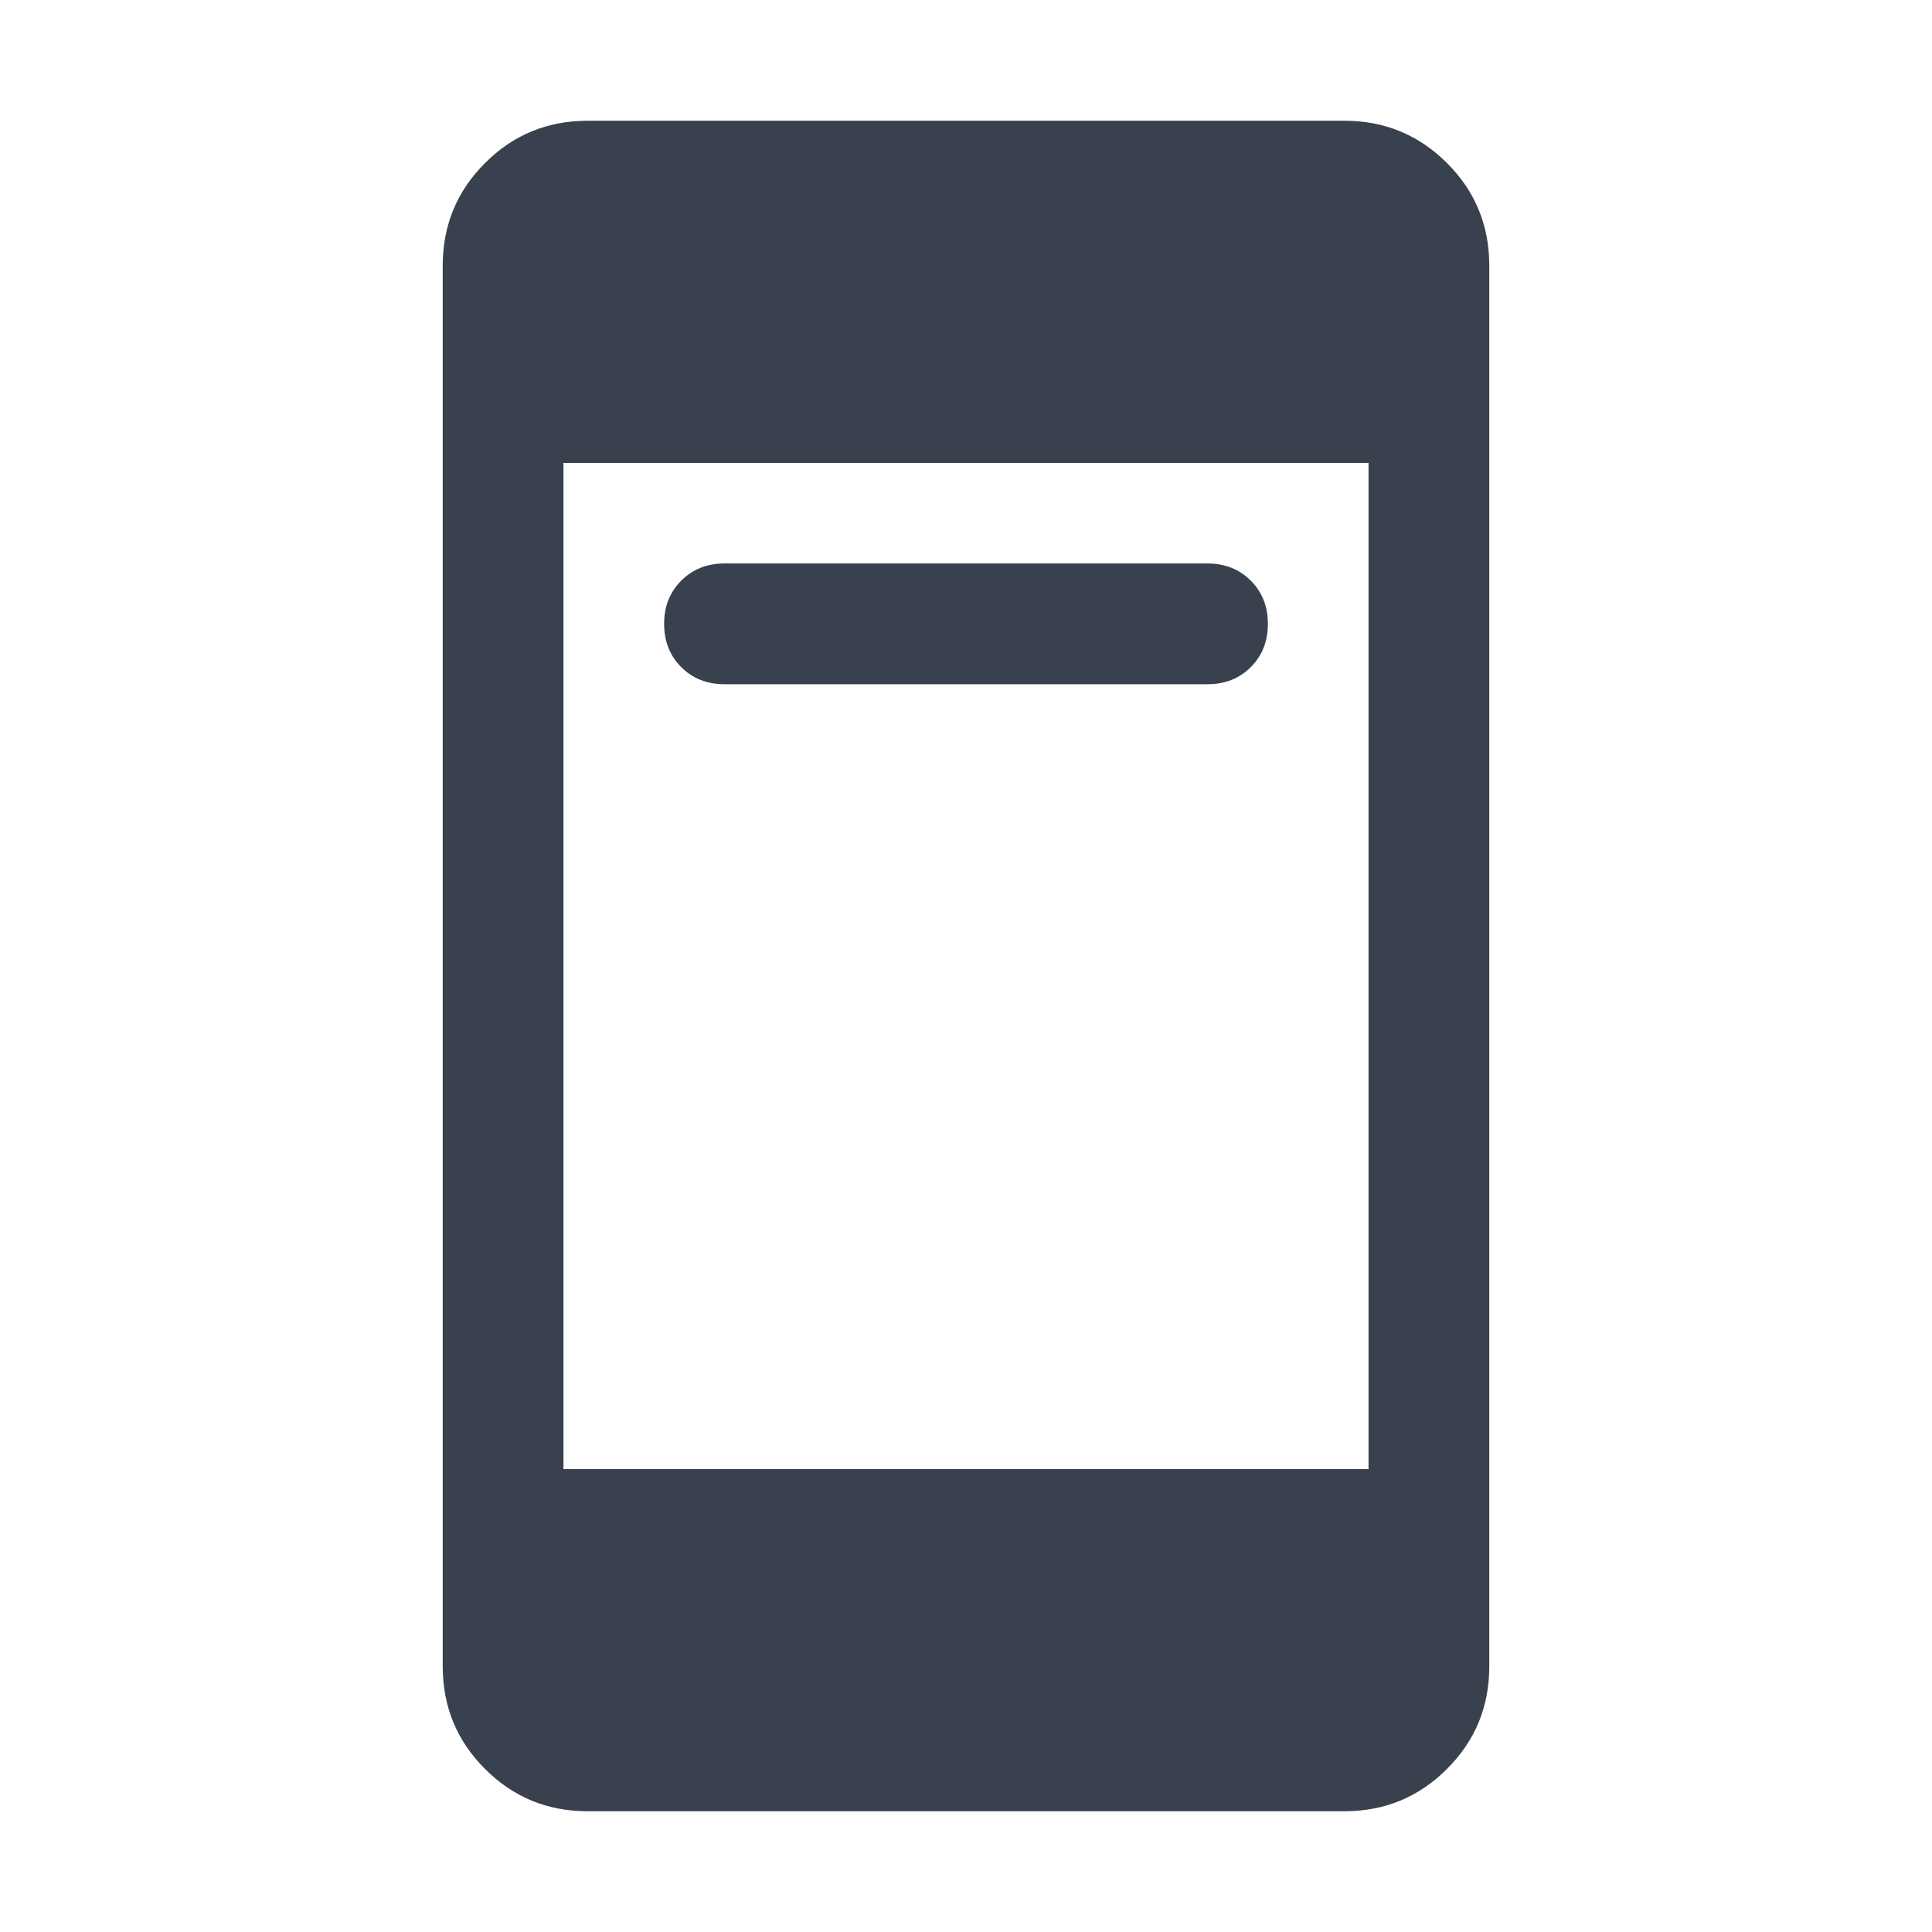
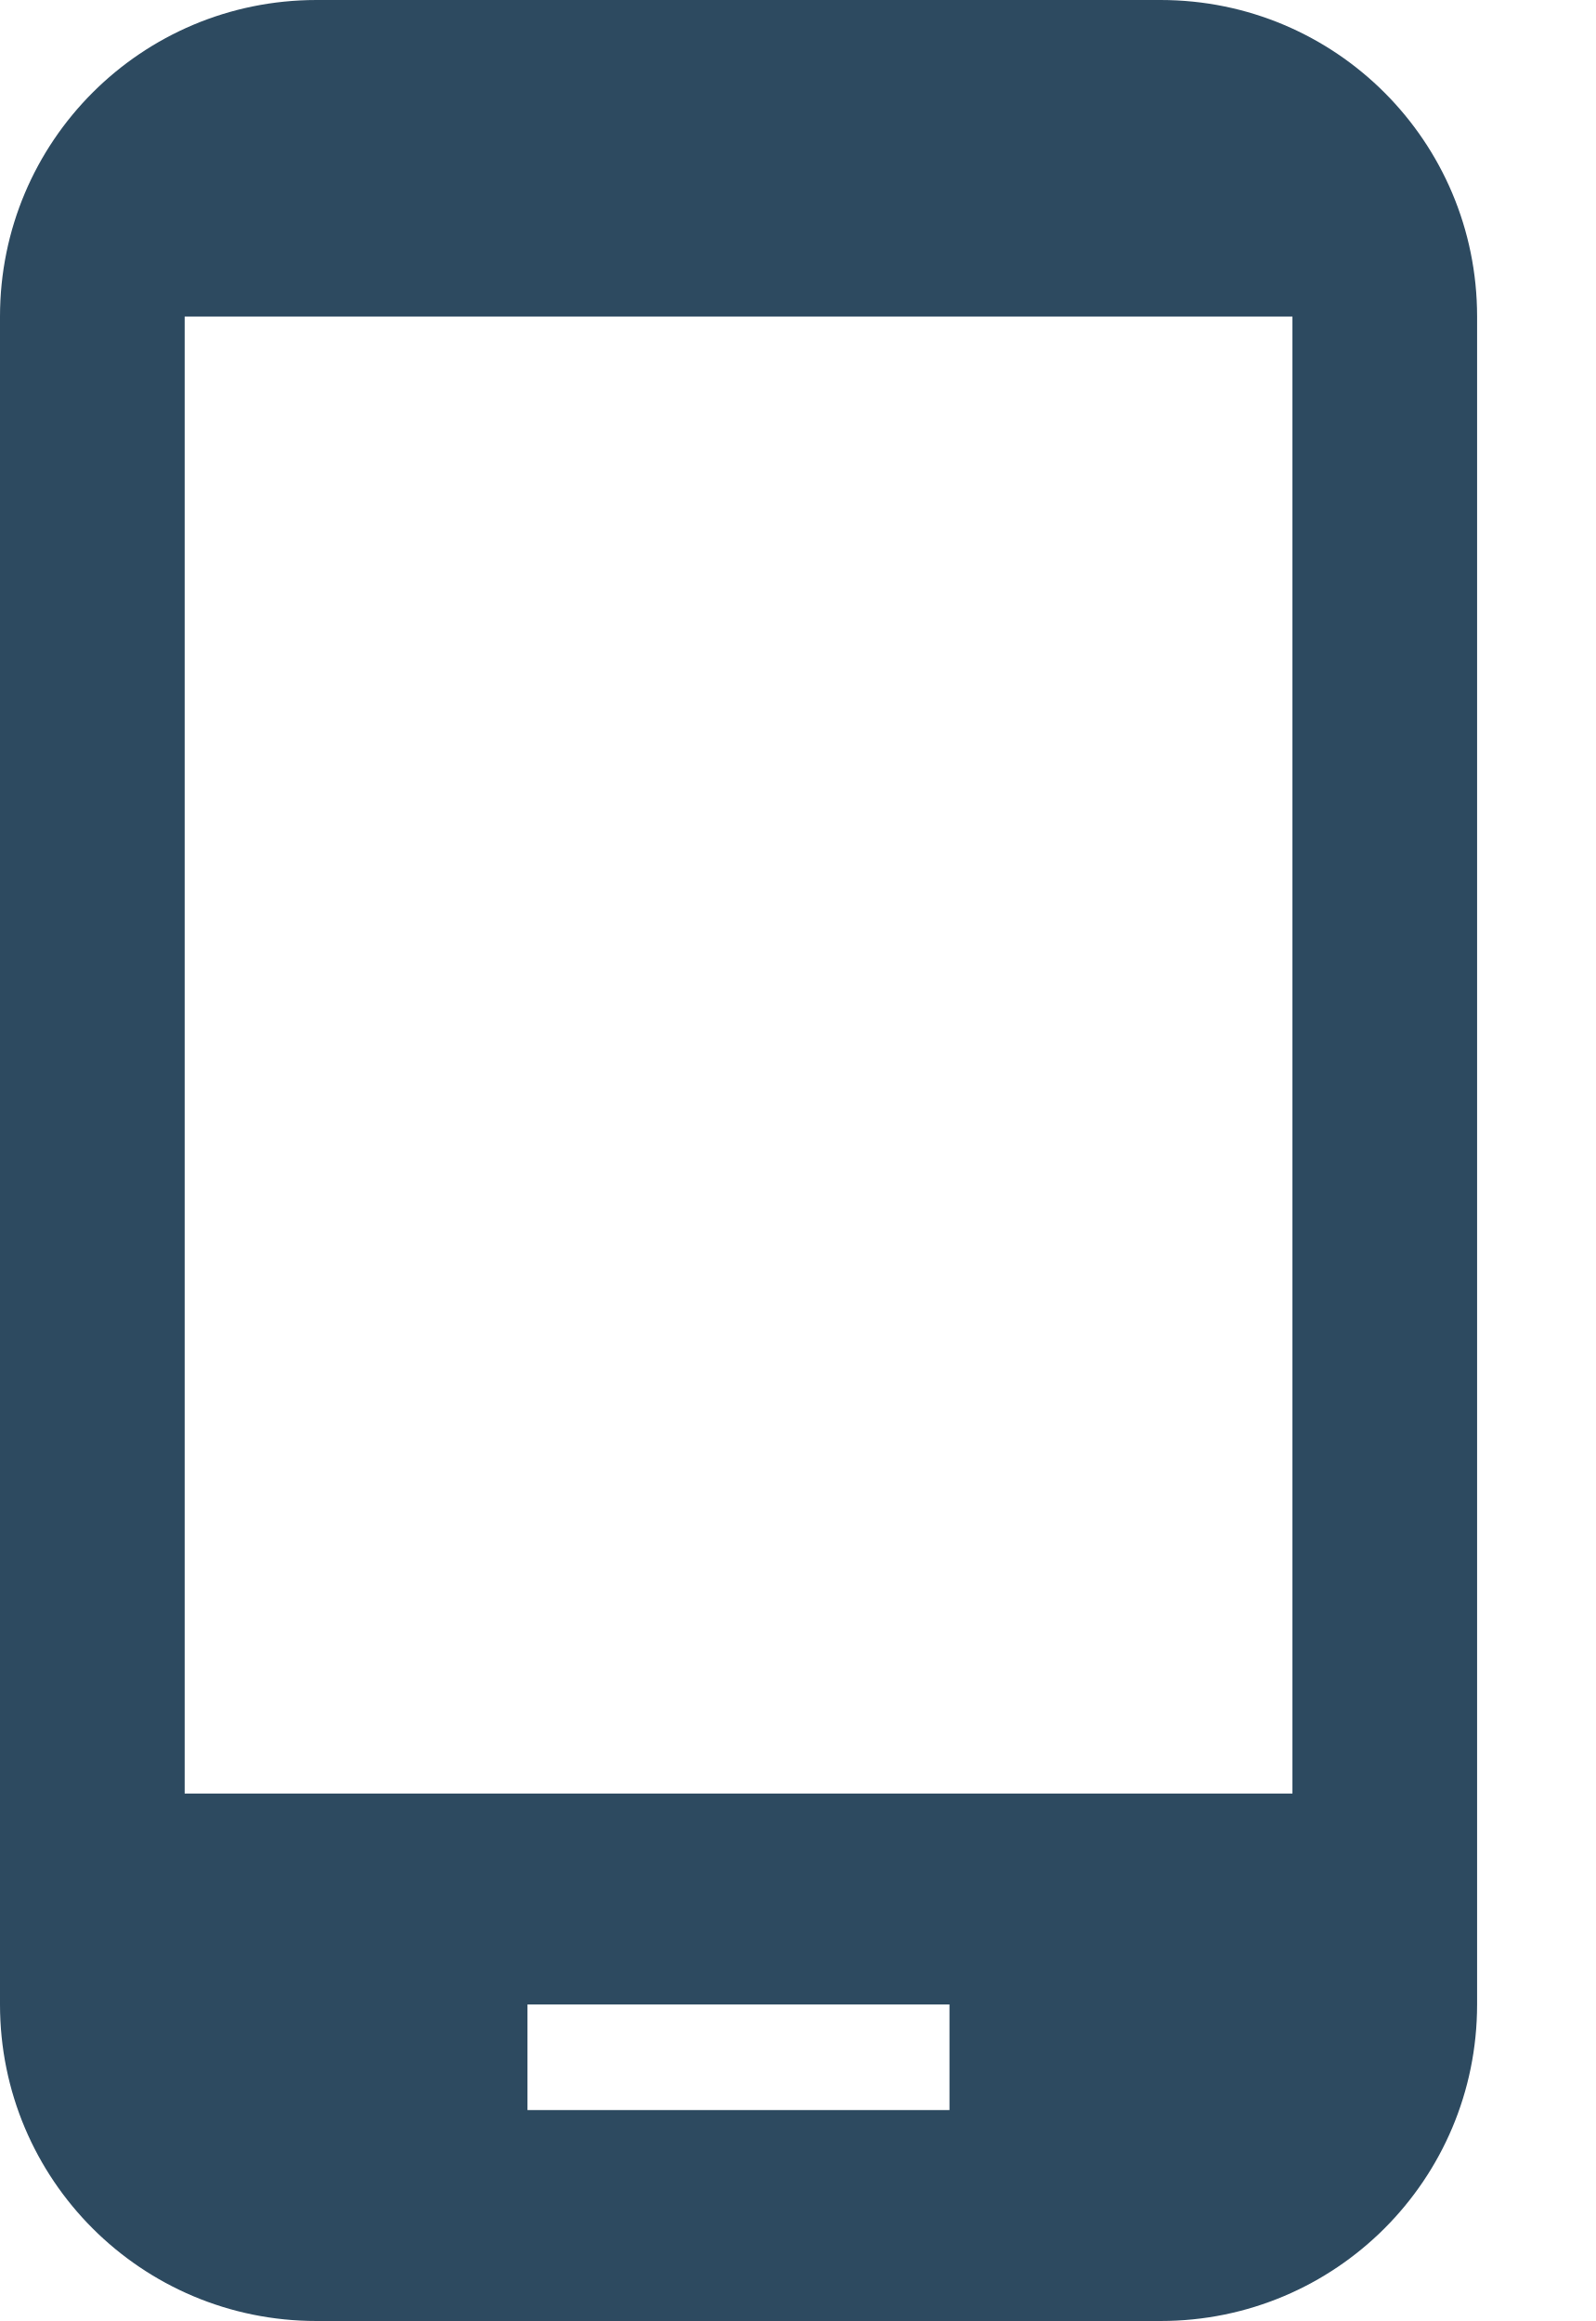
- <svg xmlns="http://www.w3.org/2000/svg" width="20" height="20" viewBox="0 0 20 20" fill="none">
-   <mask id="mask0_5_4494" style="mask-type:alpha" maskUnits="userSpaceOnUse" x="0" y="0" width="20" height="20">
-     <rect width="20" height="20" fill="#D9D9D9" />
-   </mask>
-   <g mask="url(#mask0_5_4494)">
-     <path d="M7.5 7.083C7.319 7.083 7.17 7.024 7.052 6.906C6.934 6.788 6.875 6.639 6.875 6.458C6.875 6.278 6.934 6.129 7.052 6.011C7.17 5.893 7.319 5.833 7.5 5.833H12.5C12.681 5.833 12.83 5.893 12.948 6.011C13.066 6.129 13.125 6.278 13.125 6.458C13.125 6.639 13.066 6.788 12.948 6.906C12.83 7.024 12.681 7.083 12.5 7.083H7.5ZM6.083 18.75C5.667 18.75 5.312 18.604 5.021 18.312C4.729 18.021 4.583 17.667 4.583 17.25V2.75C4.583 2.333 4.729 1.979 5.021 1.688C5.312 1.396 5.667 1.25 6.083 1.25H13.917C14.333 1.25 14.687 1.396 14.979 1.688C15.271 1.979 15.417 2.333 15.417 2.75V17.25C15.417 17.667 15.271 18.021 14.979 18.312C14.687 18.604 14.333 18.75 13.917 18.75H6.083ZM5.833 15.208H14.167V4.792H5.833V15.208Z" fill="#38414D" />
-   </g>
+ <svg xmlns="http://www.w3.org/2000/svg" width="11" height="16" viewBox="0 0 11 16" fill="none">
+   <path d="M8 0H2.182C0.975 0 0 0.975 0 2.182V13.818C0 15.025 0.975 16 2.182 16H8C9.207 16 10.182 15.025 10.182 13.818V2.182C10.182 0.975 9.207 0 8 0ZM6.545 14.546H3.636V13.818H6.545V14.546ZM8.909 12.364H1.273V2.182H8.909V12.364Z" fill="#2D4A60" />
</svg>
